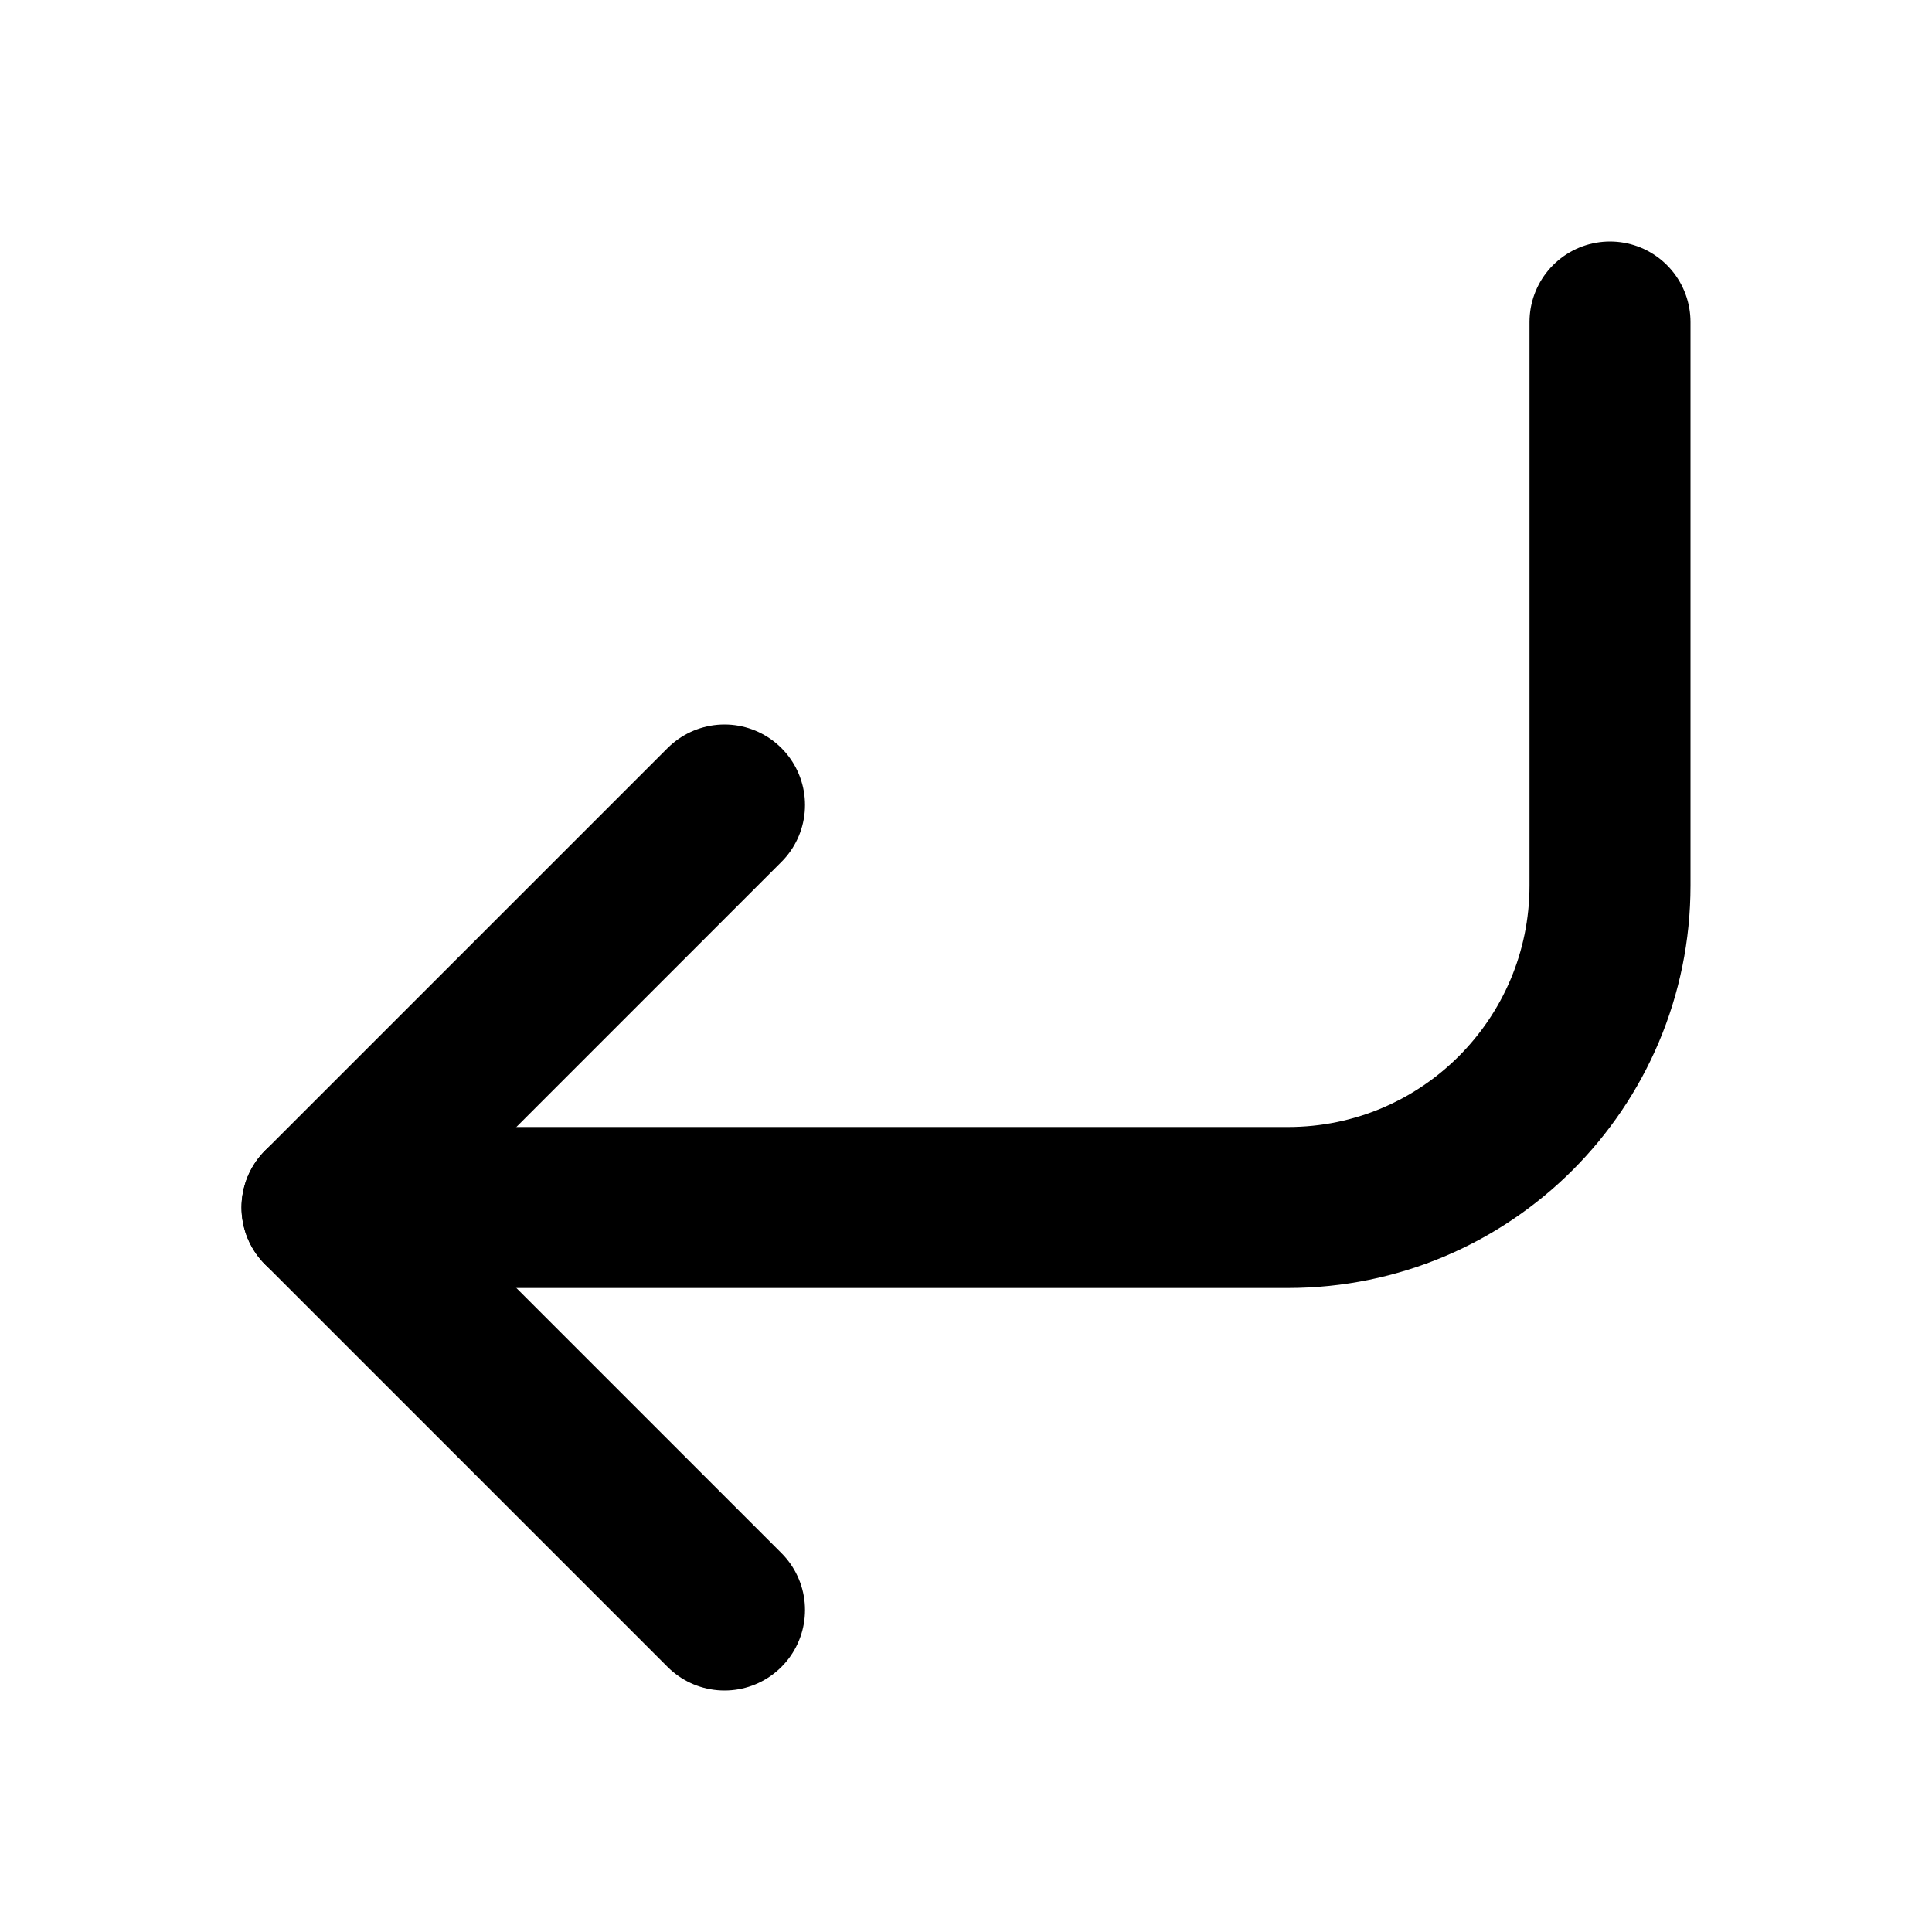
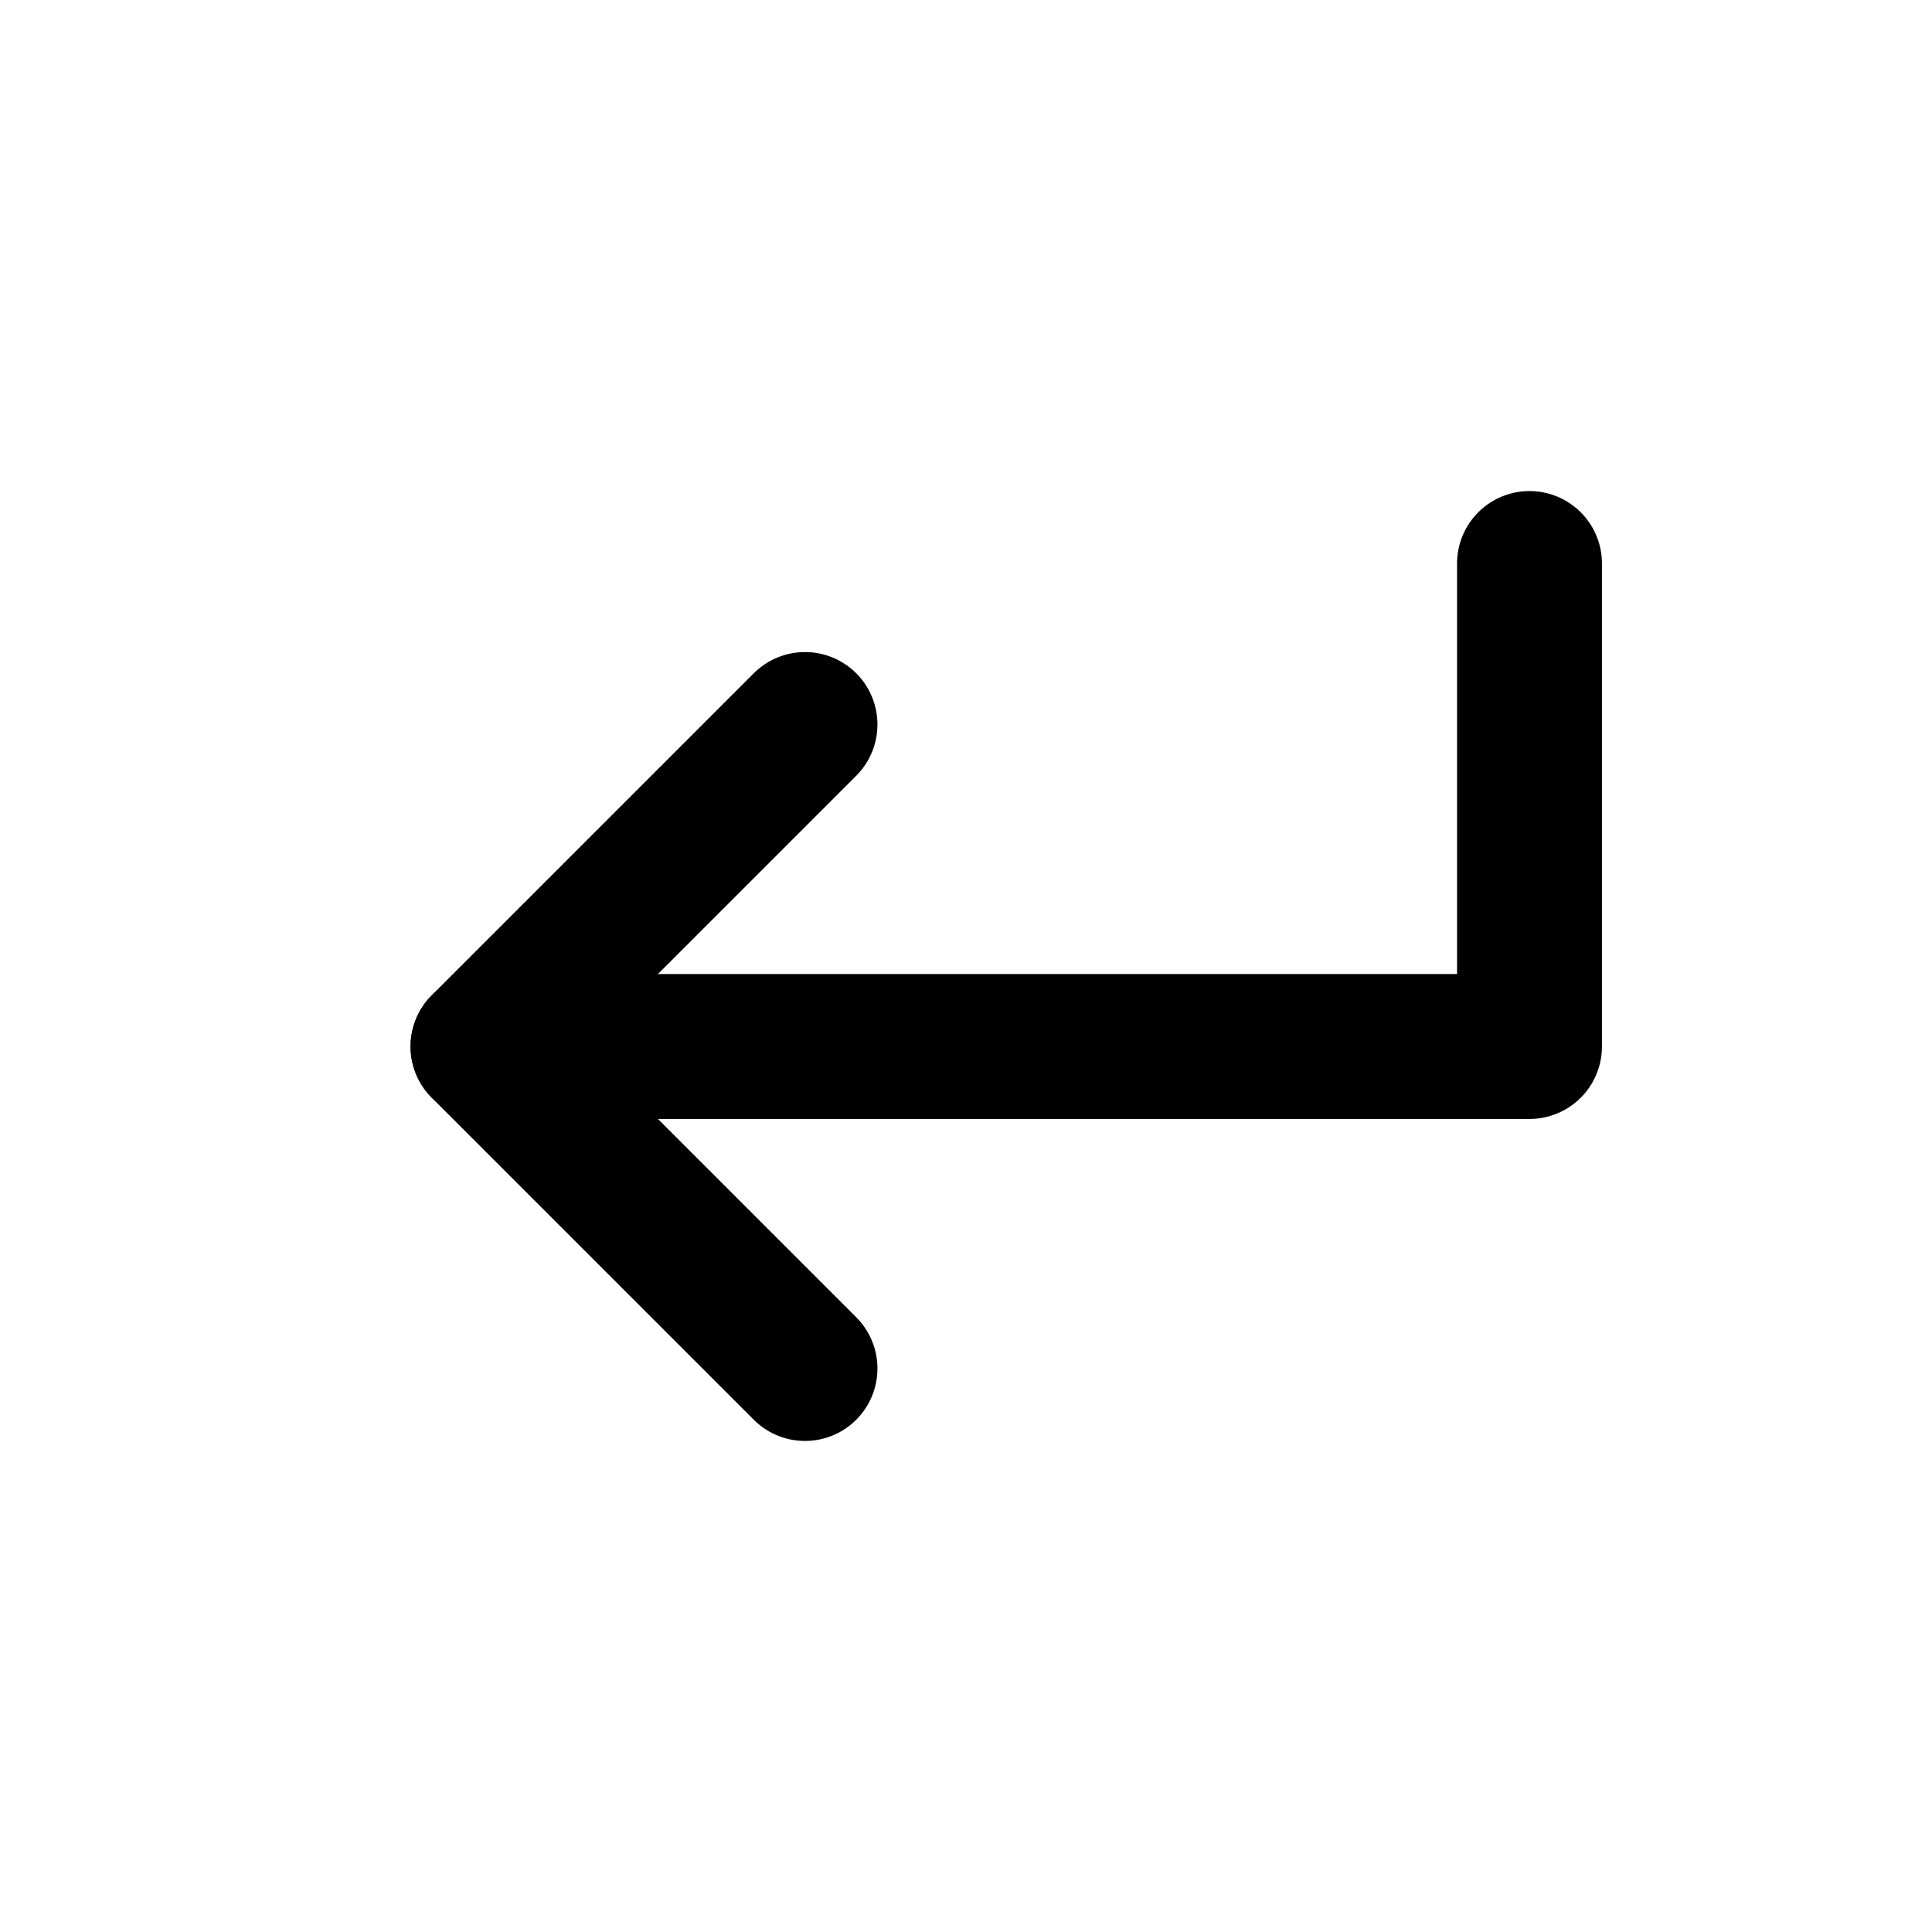
- <svg xmlns="http://www.w3.org/2000/svg" width="24" height="24" viewBox="0 0 24 24" fill="none" stroke="currentColor" stroke-width="2" stroke-linecap="round" stroke-linejoin="round">
-   <path d="M20 4v7a4 4 0 0 1-4 4H4" />
-   <path d="m9 10-5 5 5 5" />
+ <svg xmlns="http://www.w3.org/2000/svg" width="24" height="24" viewBox="0 0 24 24" fill="none" stroke="currentColor" stroke-width="1.8" stroke-linecap="round" stroke-linejoin="round">
+   <path d="M19 7v6H6" />
+   <path d="m10 9-4 4 4 4" />
</svg>
